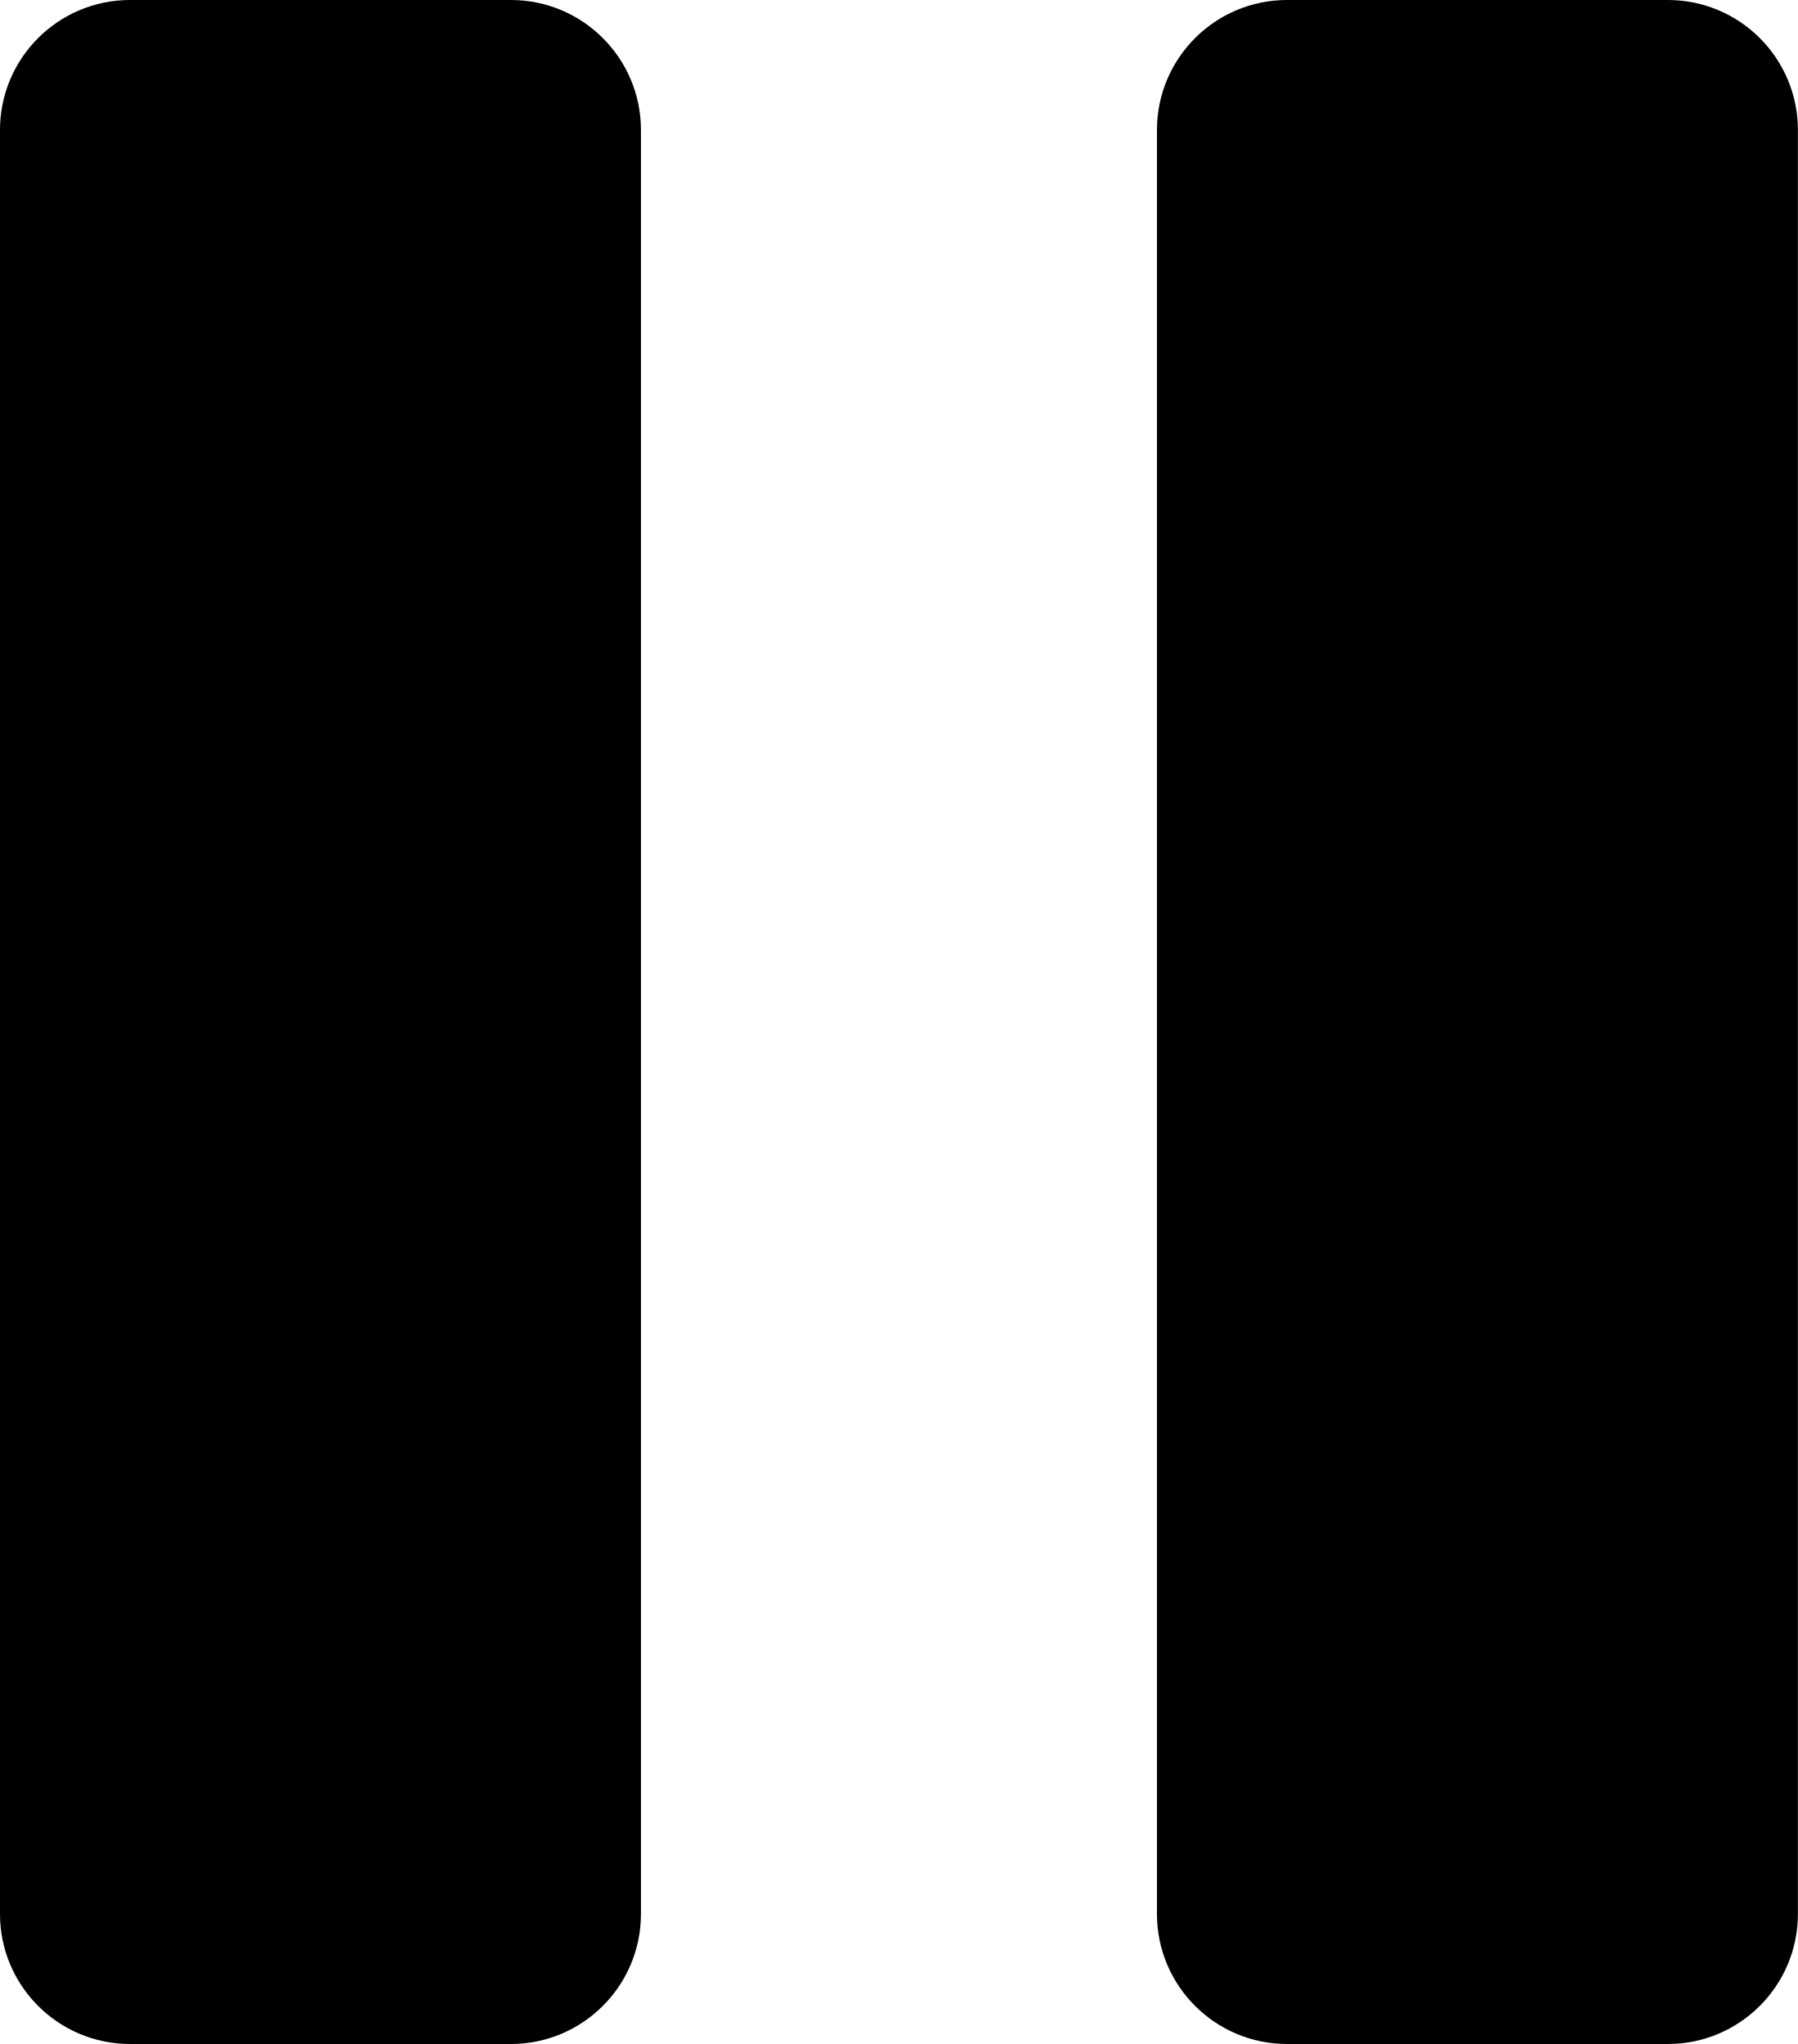
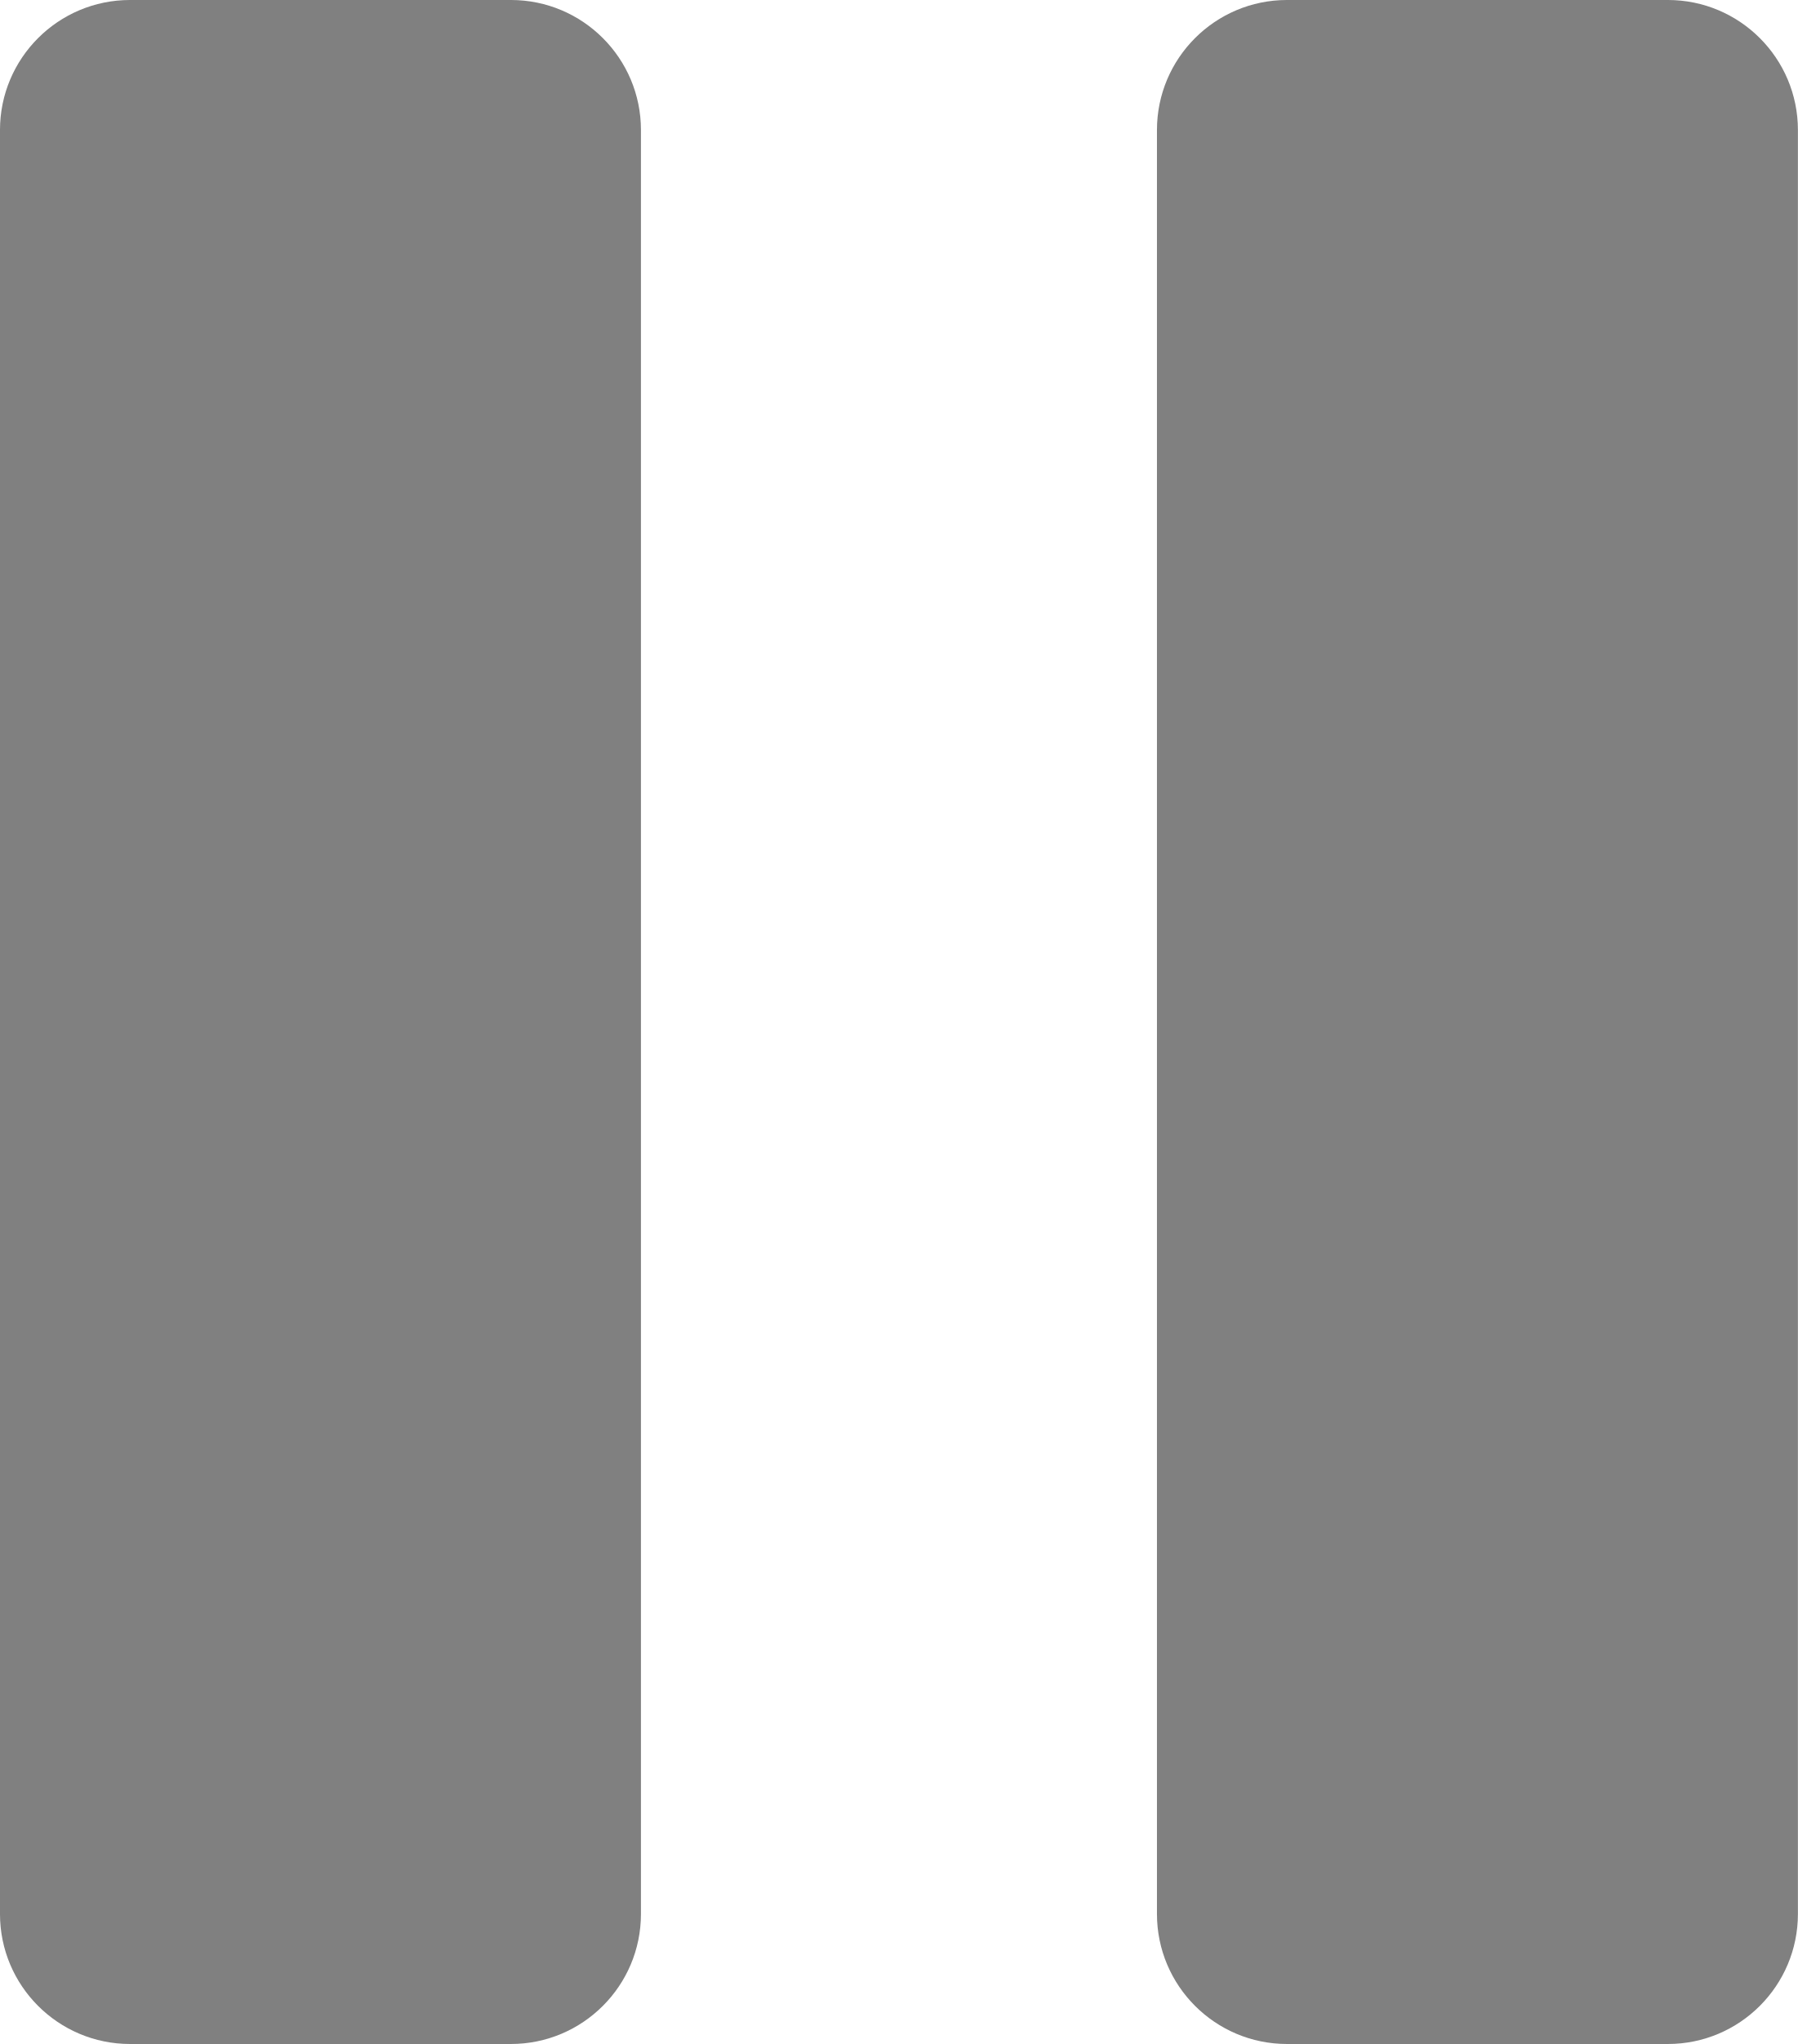
<svg xmlns="http://www.w3.org/2000/svg" width="69.181" height="78.654" id="svg2" version="1.1">
  <defs id="defs4" />
  <g id="layer1" transform="translate(-29.40962,-949.0352)">
    <g id="g2984" transform="translate(-179.1207,91.14999)">
-       <rect ry="5.005" y="857.885" x="253.048" height="78.654" width="24.663" id="rect3093-5" style="fill:#000000" />
-       <rect ry="5.005" y="857.885" x="208.53" height="78.654" width="24.663" id="rect3093" style="fill:#000000" />
+       <rect ry="5.005" y="857.885" x="253.048" height="78.654" width="24.663" id="rect3093-5" style="fill:#808080" />
+       <rect ry="5.005" y="857.885" x="208.53" height="78.654" width="24.663" id="rect3093" style="fill:#808080" />
    </g>
  </g>
</svg>
